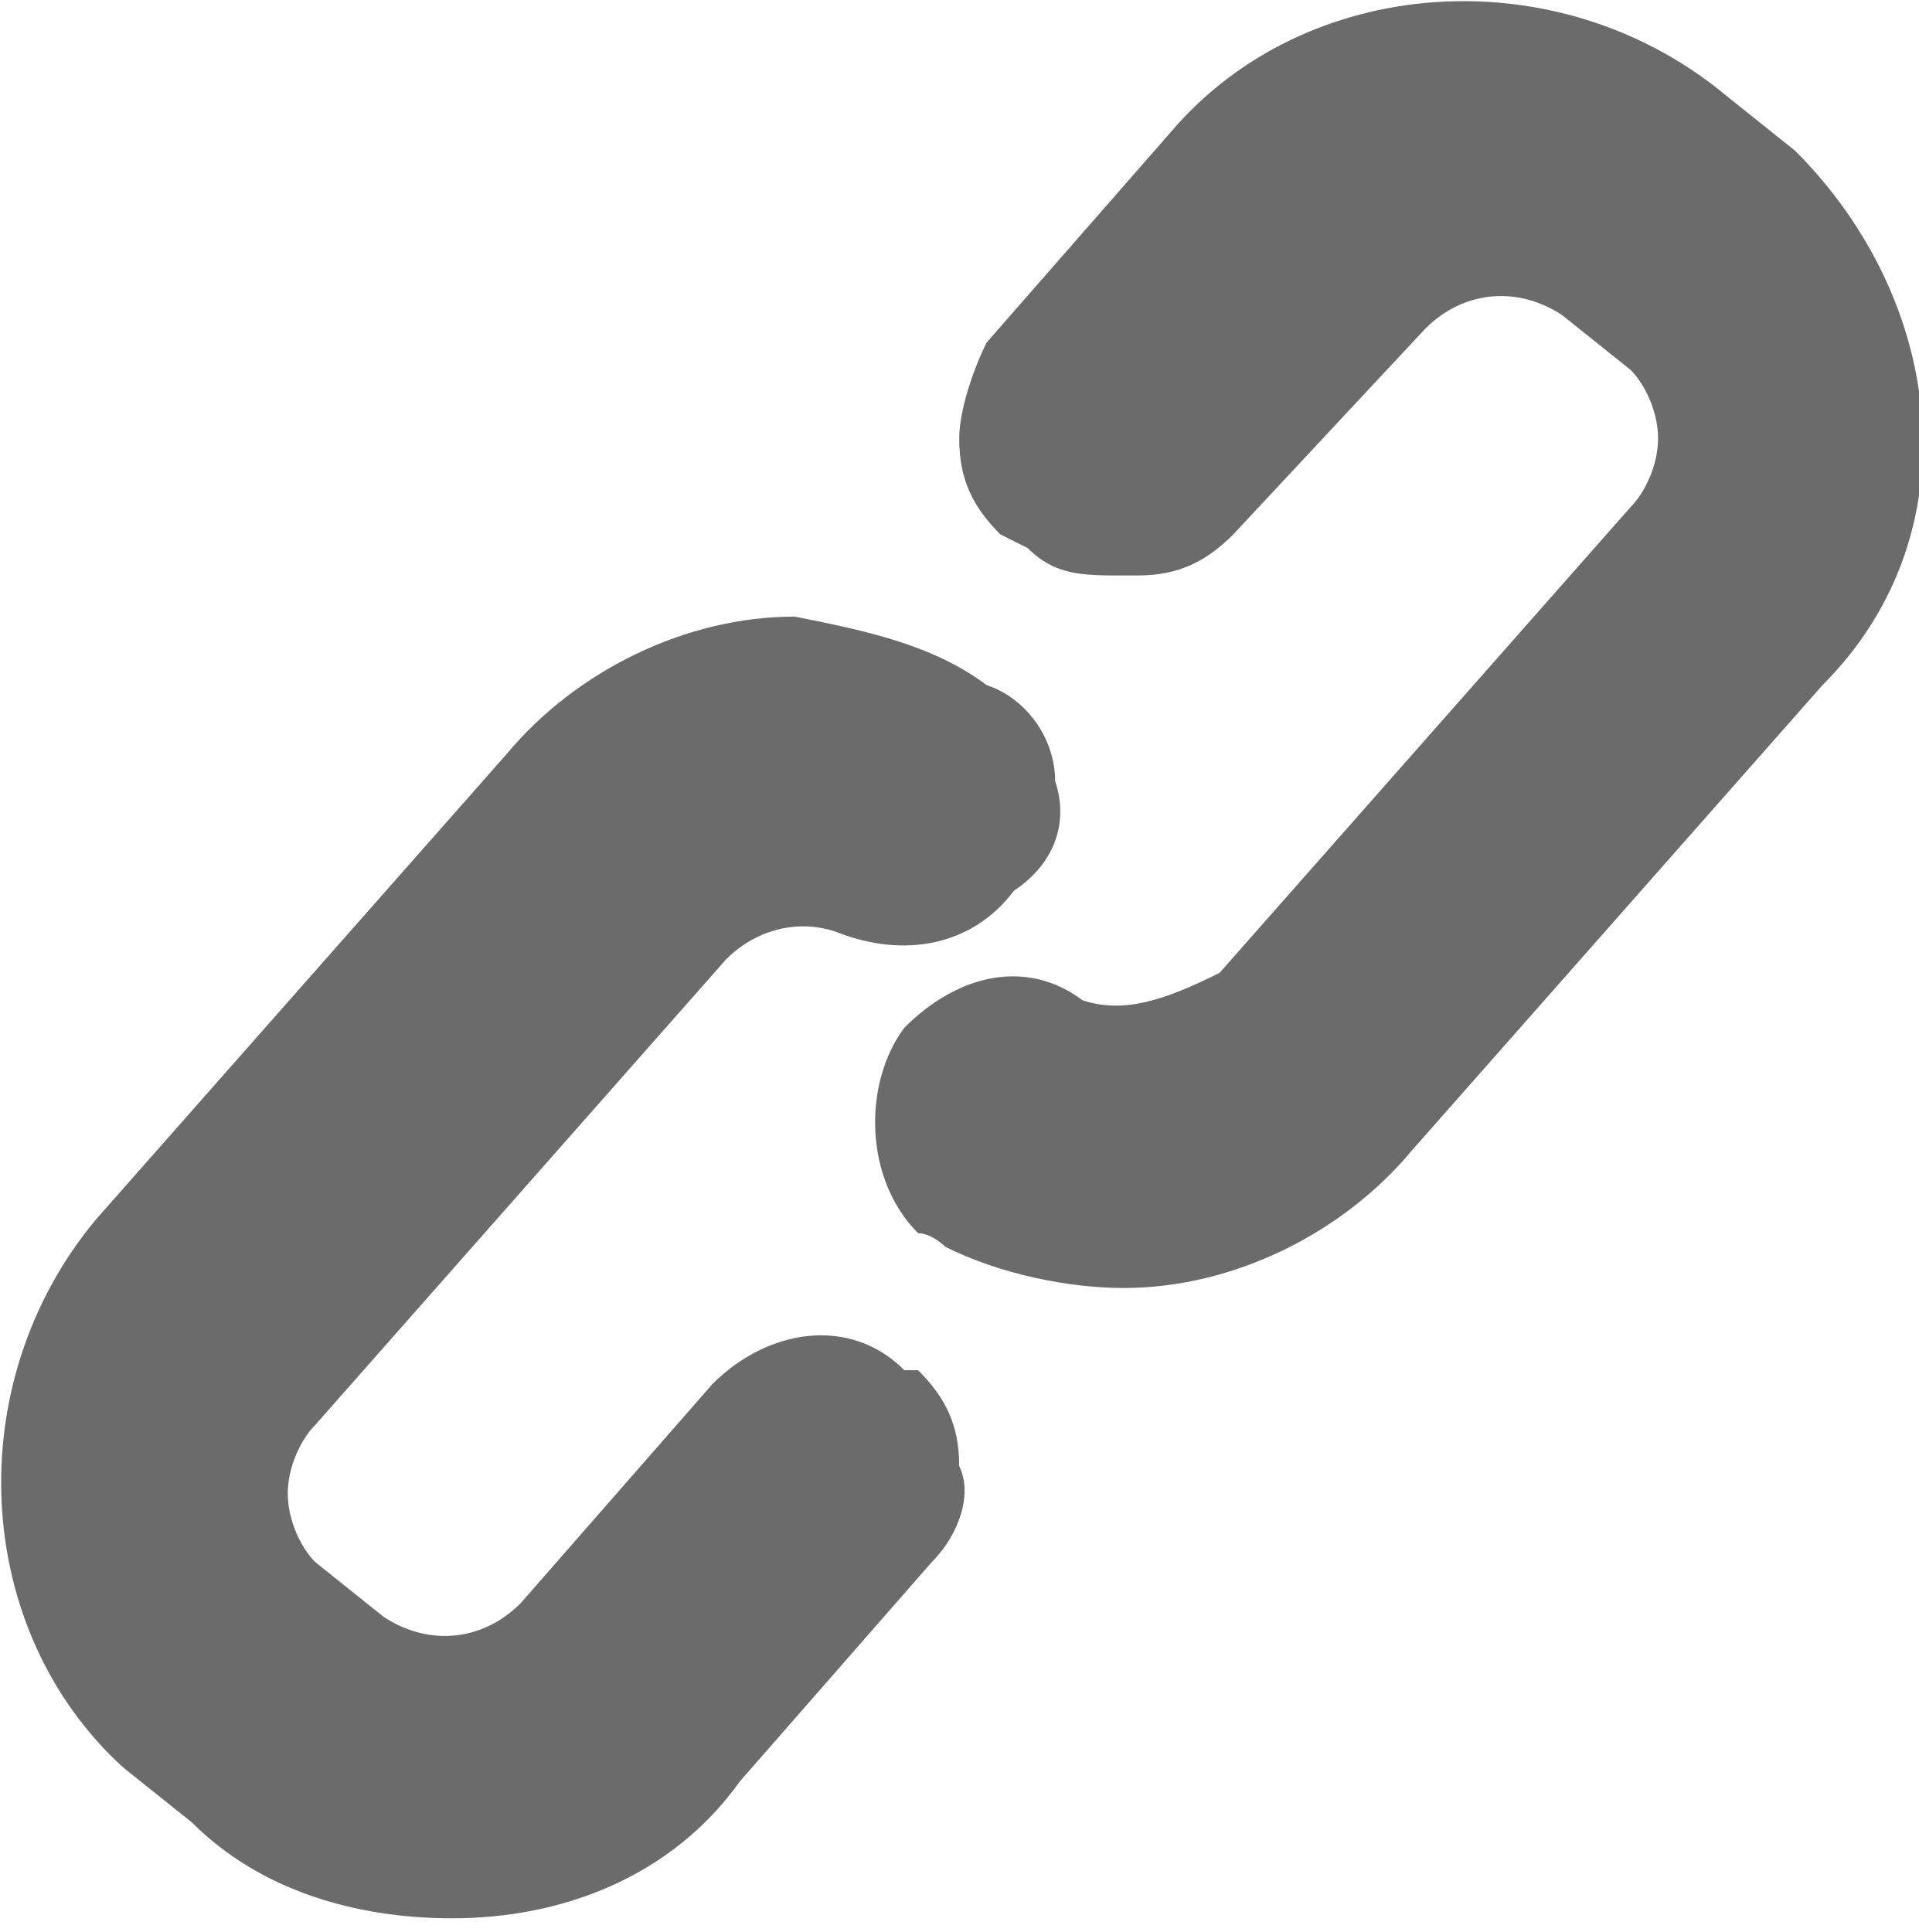
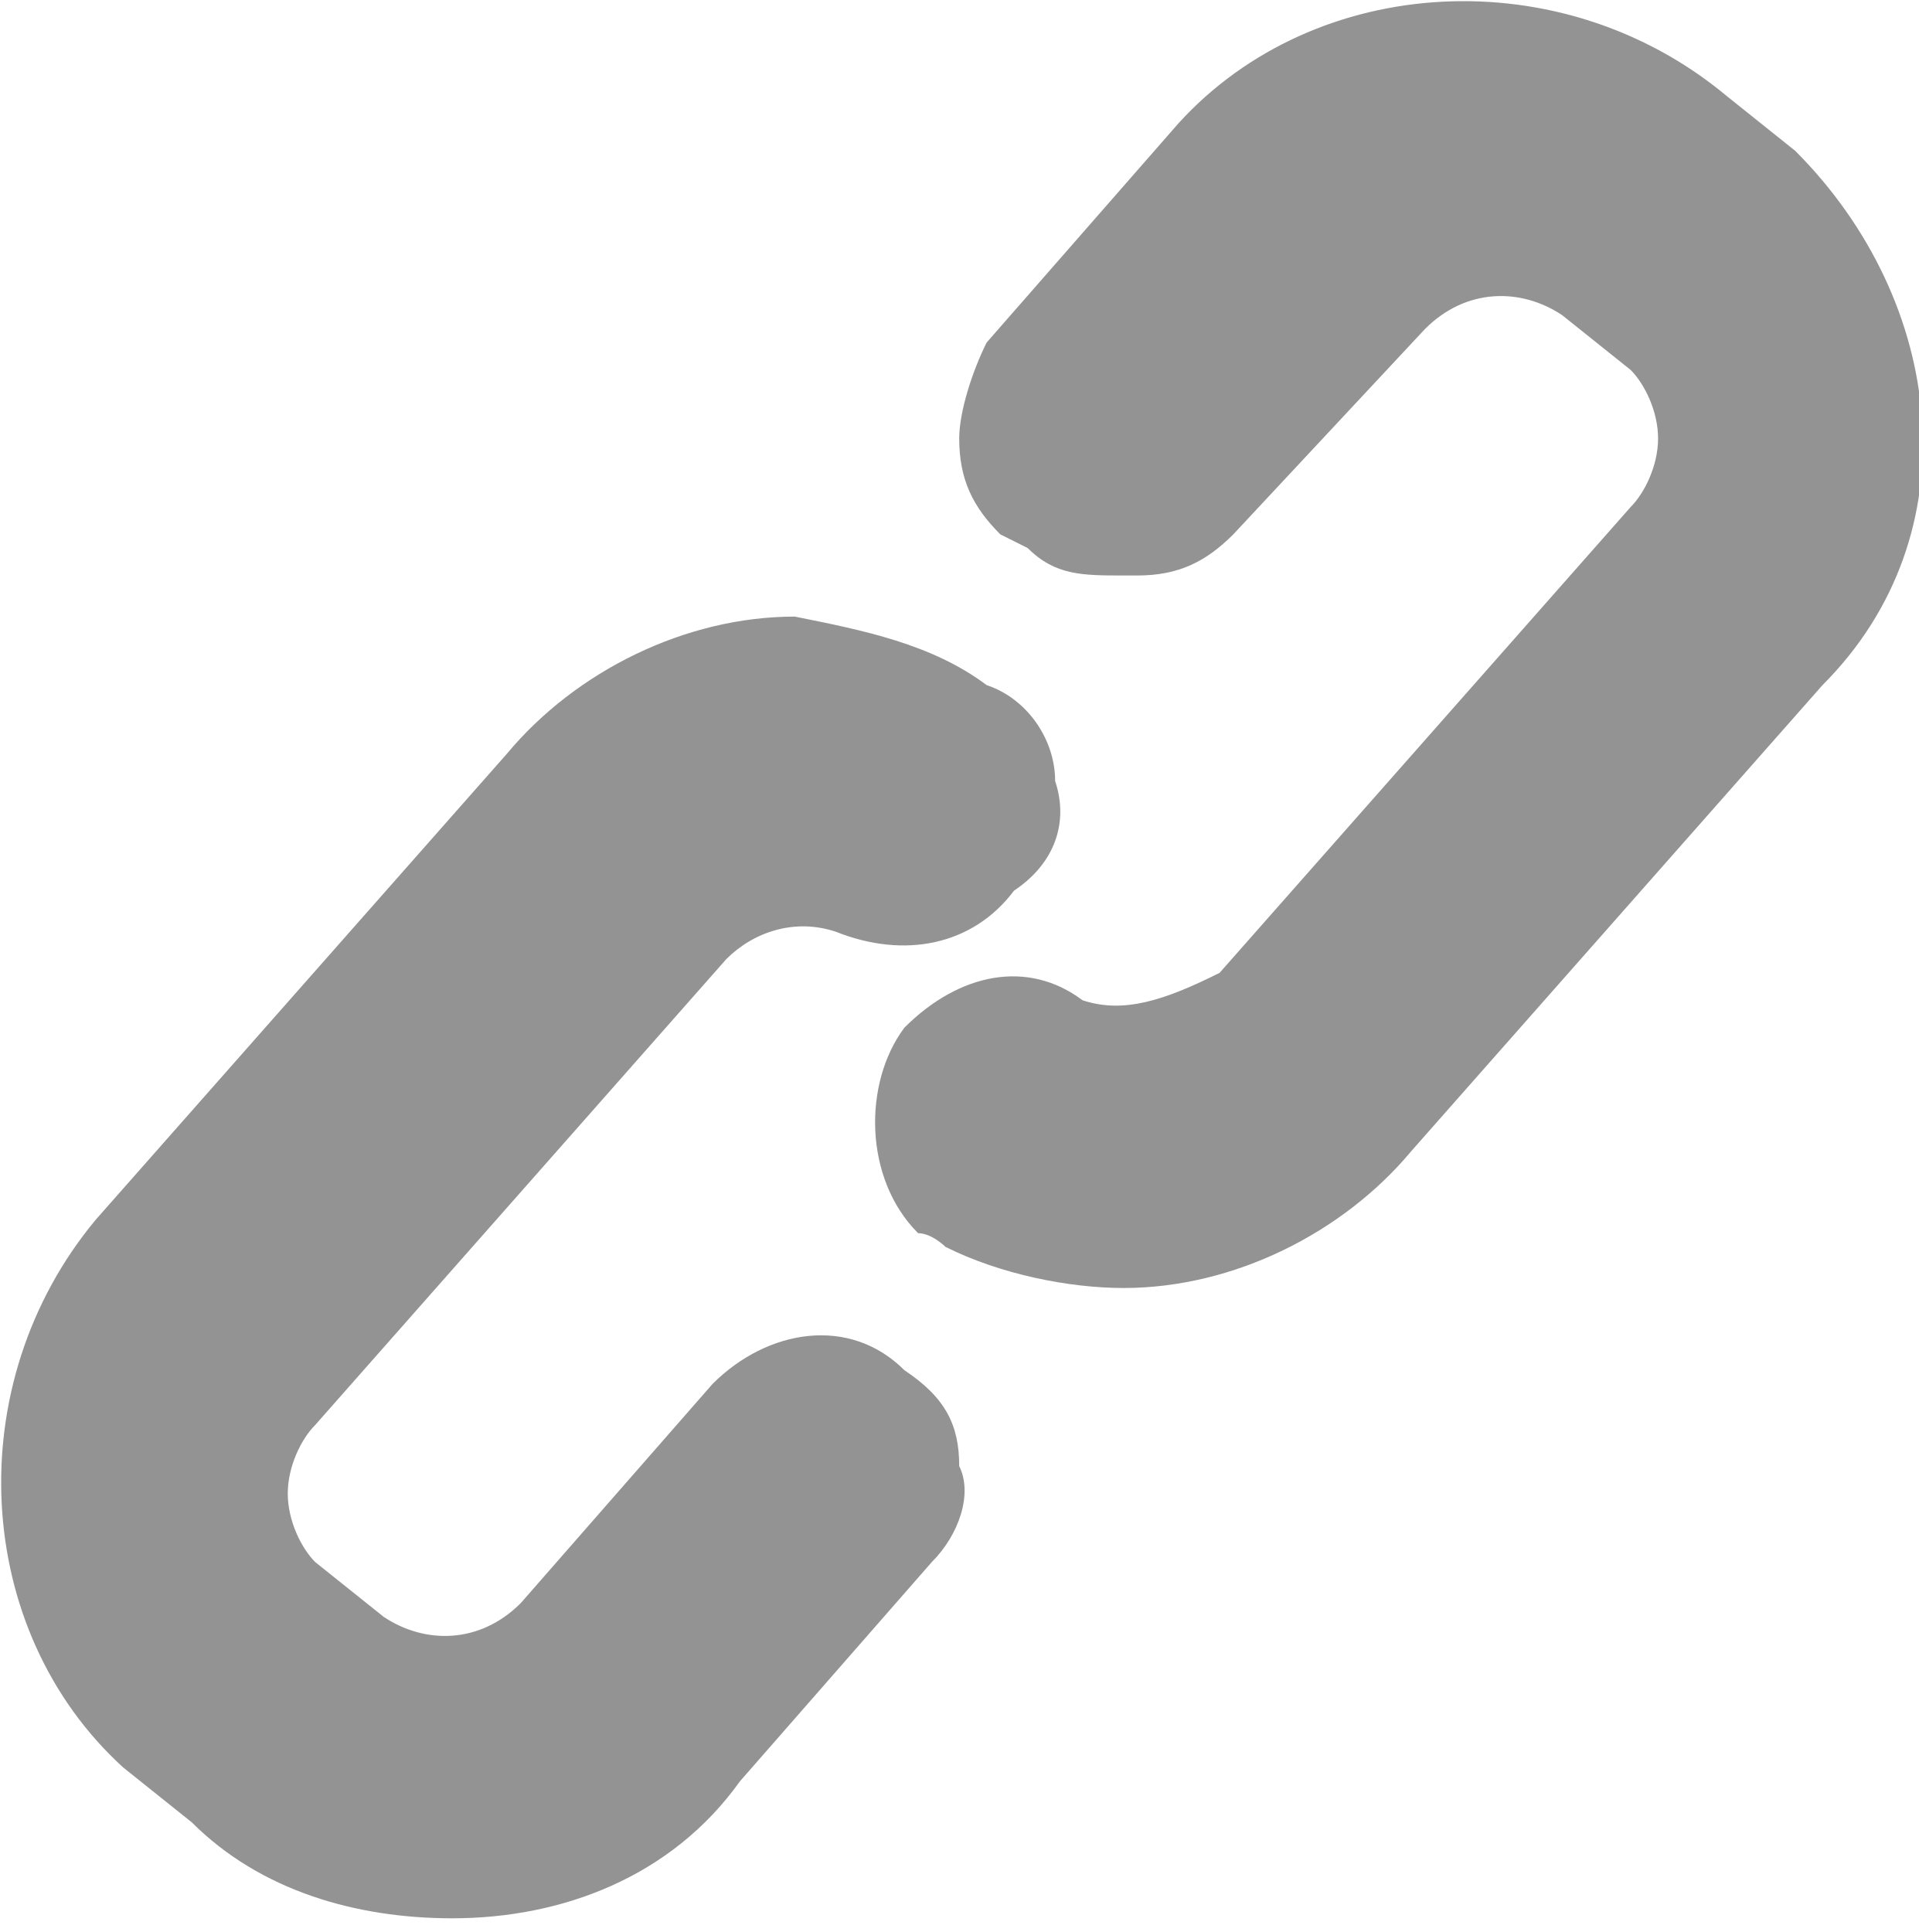
<svg xmlns="http://www.w3.org/2000/svg" version="1.1" id="Layer_1" x="0px" y="0px" viewBox="0 0 14 14.1" style="enable-background:new 0 0 14 14.1;" xml:space="preserve">
  <style type="text/css">
- 	.st0{fill:#6B6B6B;}
+ 	.st0{fill:#939393;}
</style>
  <g>
-     <path class="st0" d="M13.1,1.1l-0.5-0.4c-1.2-1-3-0.9-4,0.2c0,0,0,0,0,0L7.2,2.5C7.1,2.7,7,3,7,3.2c0,0.3,0.1,0.5,0.3,0.7L7.5,4   c0.2,0.2,0.4,0.2,0.7,0.2h0.1c0.3,0,0.5-0.1,0.7-0.3l1.4-1.5c0.3-0.3,0.7-0.3,1-0.1l0.5,0.4c0.1,0.1,0.2,0.3,0.2,0.5   c0,0.2-0.1,0.4-0.2,0.5l-3,3.4C8.5,7.3,8.2,7.4,7.9,7.3C7.5,7,7,7.1,6.6,7.5l0,0C6.3,7.9,6.3,8.6,6.7,9C6.8,9,6.9,9.1,6.9,9.1   c0.4,0.2,0.9,0.3,1.3,0.3l0,0c0.8,0,1.6-0.4,2.1-1l3-3.4C14.4,3.9,14.2,2.2,13.1,1.1z" />
-     <path class="st0" d="M6.6,10c-0.4-0.4-1-0.3-1.4,0.1l-1.4,1.6c-0.3,0.3-0.7,0.3-1,0.1l-0.5-0.4c-0.1-0.1-0.2-0.3-0.2-0.5   c0-0.2,0.1-0.4,0.2-0.5l3-3.4c0.2-0.2,0.5-0.3,0.8-0.2c0.5,0.2,1,0.1,1.3-0.3C7.7,6.3,7.8,6,7.7,5.7c0-0.3-0.2-0.6-0.5-0.7   C6.8,4.7,6.3,4.6,5.8,4.5c-0.8,0-1.6,0.4-2.1,1l-3,3.4c-1,1.2-0.9,3,0.2,4l0.5,0.4c0.5,0.5,1.2,0.7,1.9,0.7l0,0   c0.8,0,1.6-0.3,2.1-1l1.4-1.6c0.2-0.2,0.3-0.5,0.2-0.7c0-0.3-0.1-0.5-0.3-0.7L6.6,10z" />
+     <path class="st0" d="M13.1,1.1l-0.5-0.4c-1.2-1-3-0.9-4,0.2l0,0L7.2,2.5C7.1,2.7,7,3,7,3.2c0,0.3,0.1,0.5,0.3,0.7L7.5,4   c0.2,0.2,0.4,0.2,0.7,0.2h0.1c0.3,0,0.5-0.1,0.7-0.3l1.4-1.5c0.3-0.3,0.7-0.3,1-0.1l0.5,0.4C12,2.8,12.1,3,12.1,3.2   S12,3.6,11.9,3.7l-3,3.4c-0.4,0.2-0.7,0.3-1,0.2C7.5,7,7,7.1,6.6,7.5l0,0C6.3,7.9,6.3,8.6,6.7,9c0.1,0,0.2,0.1,0.2,0.1   c0.4,0.2,0.9,0.3,1.3,0.3l0,0c0.8,0,1.6-0.4,2.1-1l3-3.4C14.4,3.9,14.2,2.2,13.1,1.1z" />
+     <path class="st0" d="M6.6,10c-0.4-0.4-1-0.3-1.4,0.1l-1.4,1.6c-0.3,0.3-0.7,0.3-1,0.1l-0.5-0.4c-0.1-0.1-0.2-0.3-0.2-0.5   s0.1-0.4,0.2-0.5l3-3.4c0.2-0.2,0.5-0.3,0.8-0.2c0.5,0.2,1,0.1,1.3-0.3C7.7,6.3,7.8,6,7.7,5.7c0-0.3-0.2-0.6-0.5-0.7   C6.8,4.7,6.3,4.6,5.8,4.5c-0.8,0-1.6,0.4-2.1,1l-3,3.4c-1,1.2-0.9,3,0.2,4l0.5,0.4C1.9,13.8,2.6,14,3.3,14l0,0c0.8,0,1.6-0.3,2.1-1   l1.4-1.6C7,11.2,7.1,10.9,7,10.7C7,10.4,6.9,10.2,6.6,10L6.6,10z" />
  </g>
</svg>
